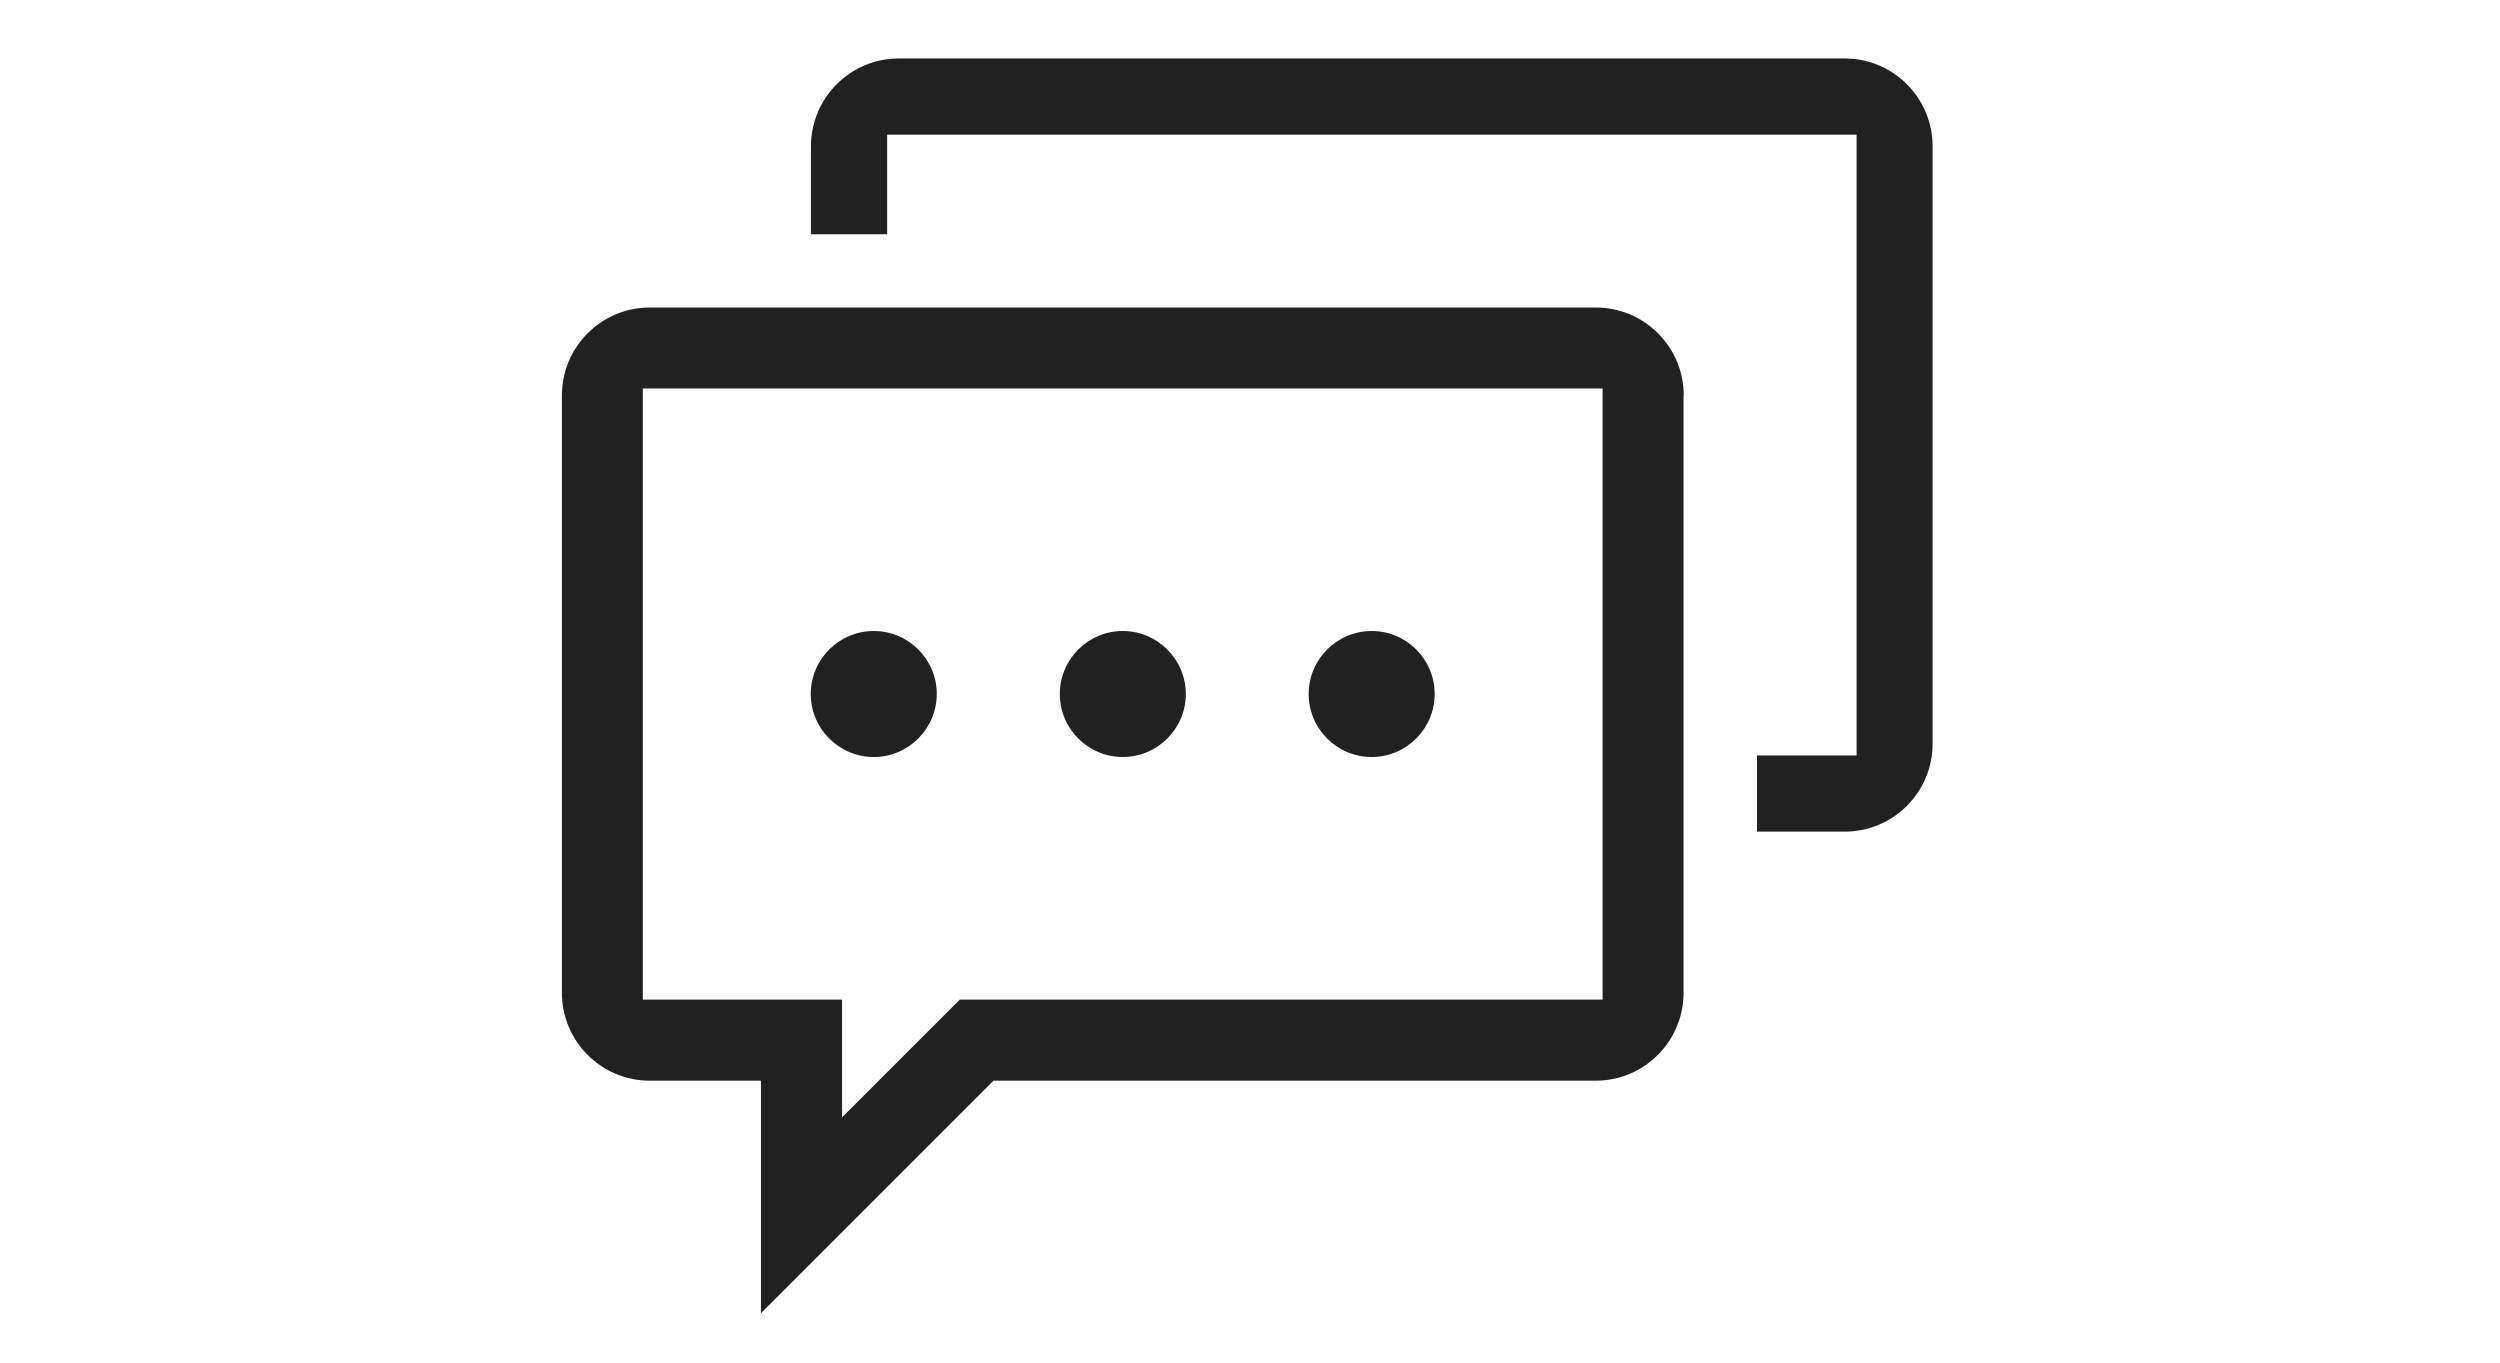
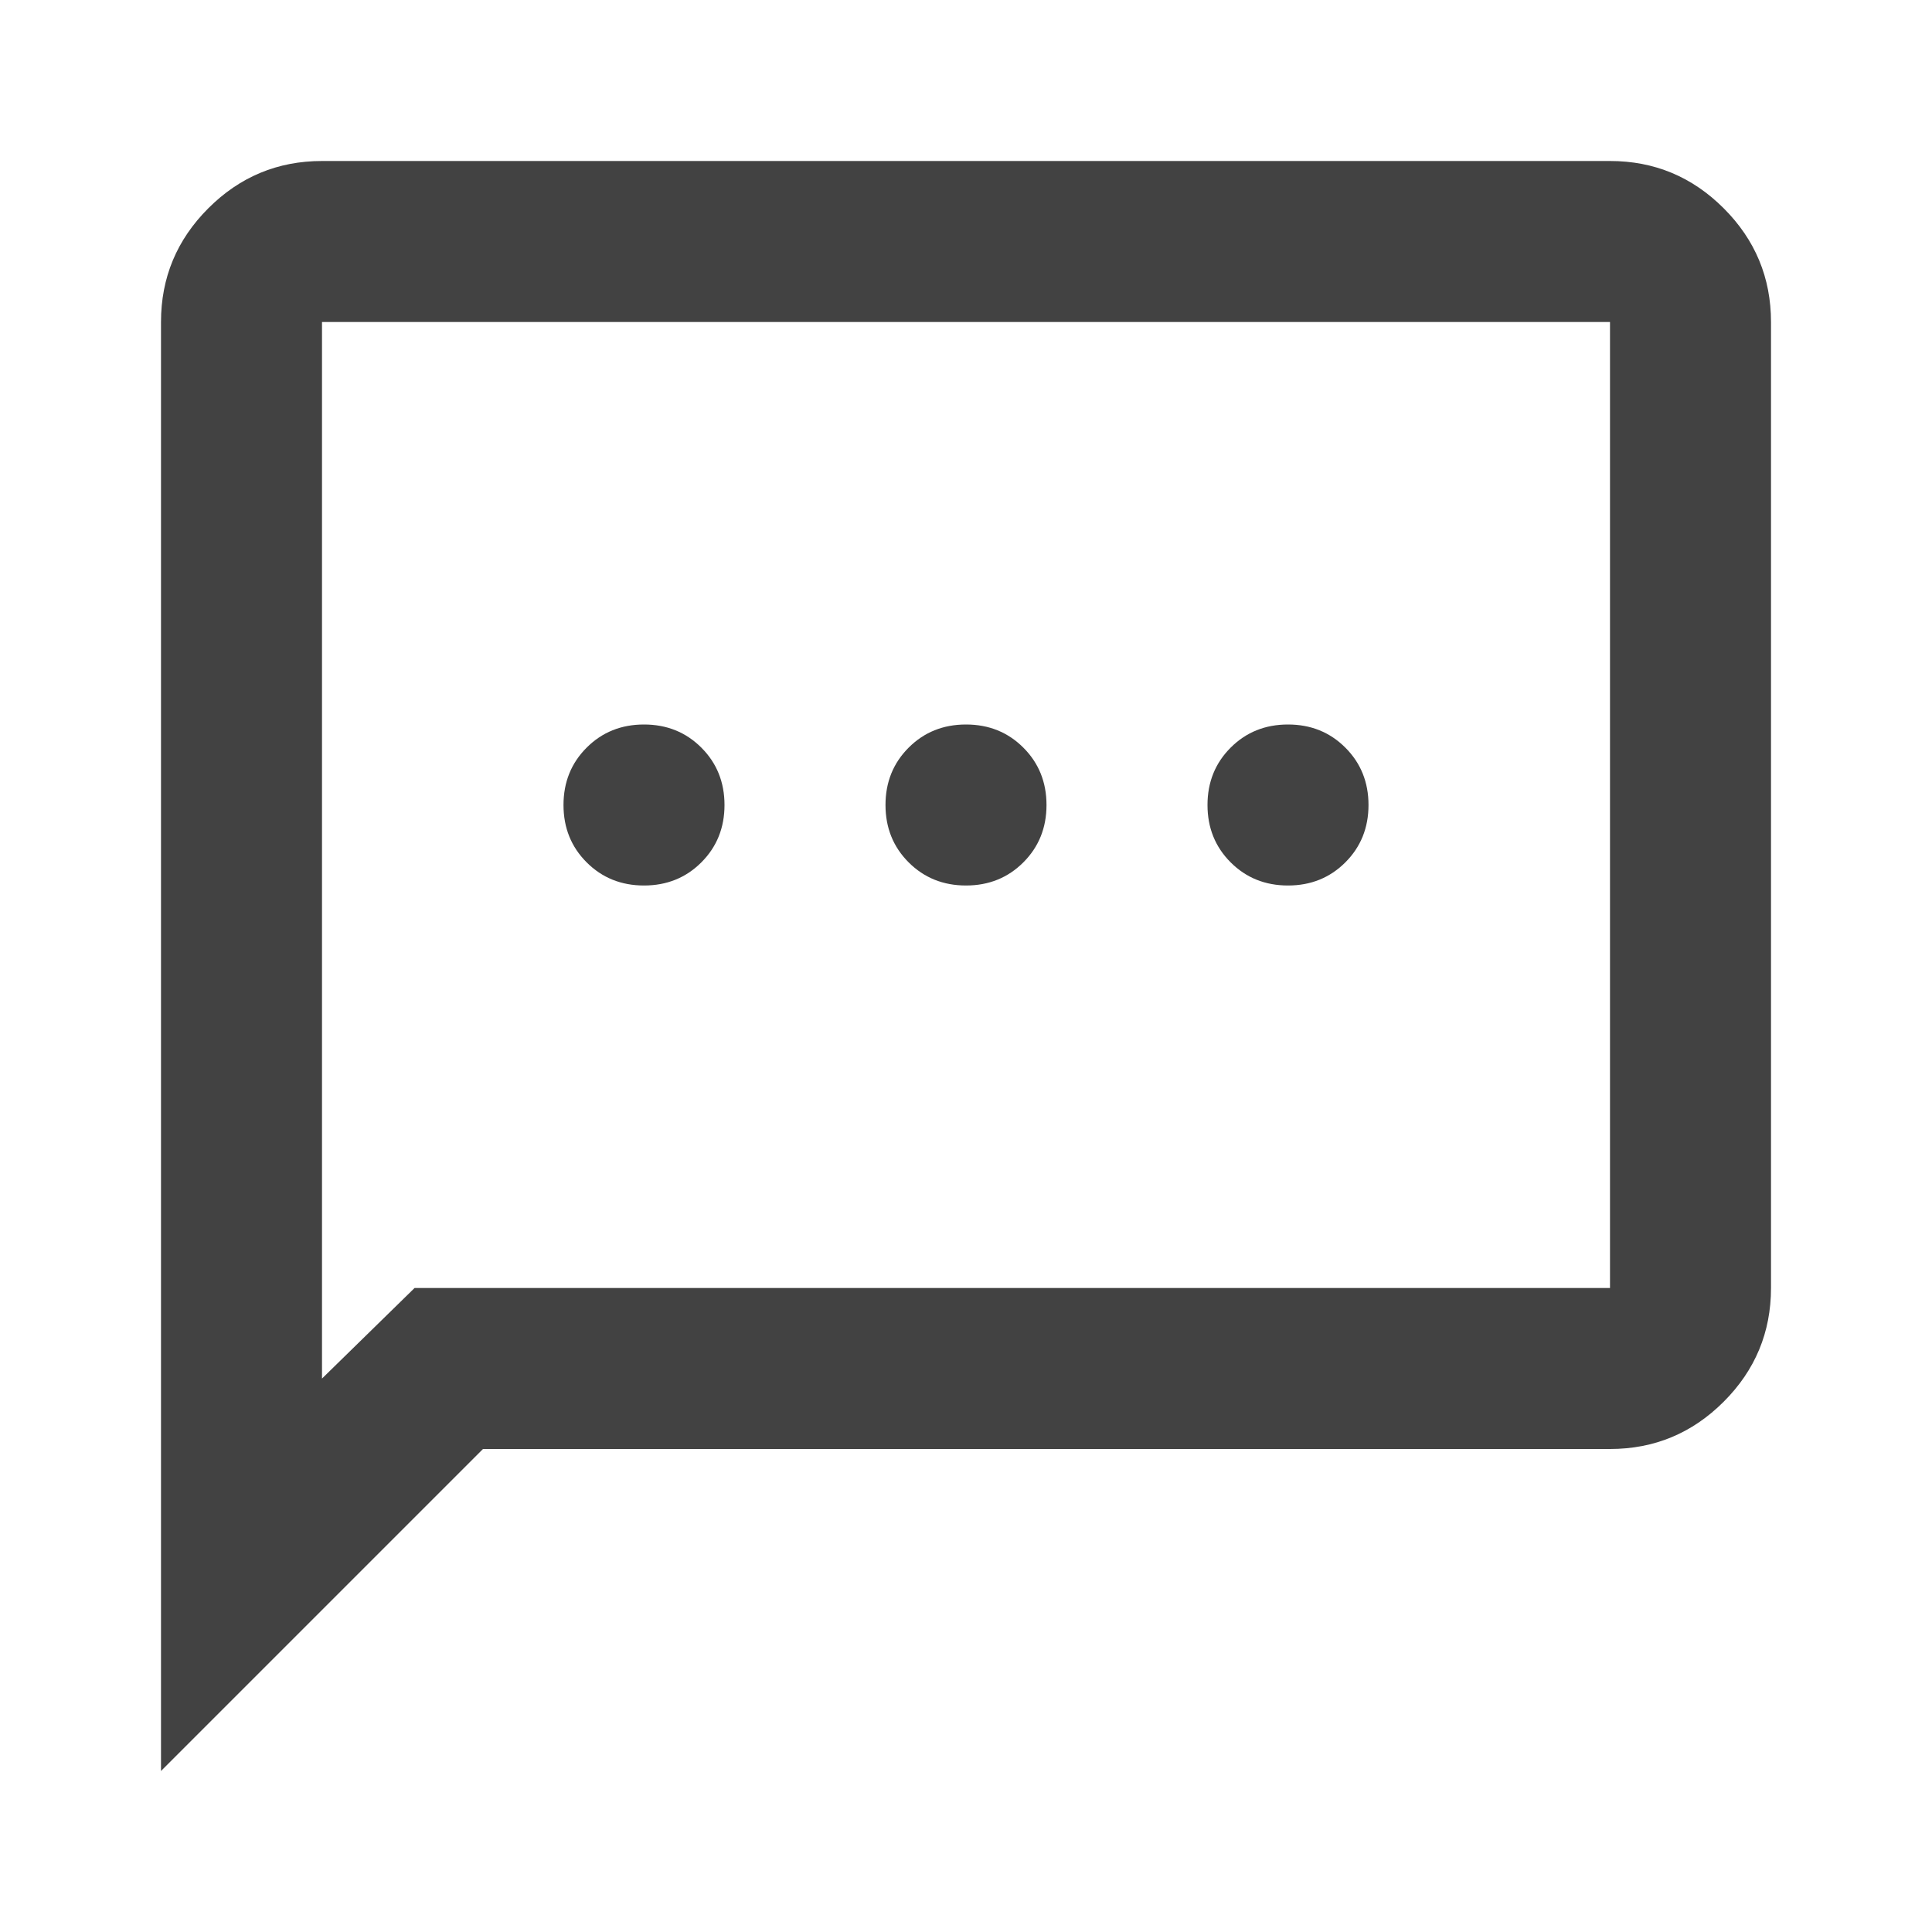
- <svg xmlns="http://www.w3.org/2000/svg" t="1727530337722" class="icon" viewBox="0 0 1879 1024" version="1.1" p-id="10791" width="366.992" height="200">
-   <path d="M1030.955 474.266c-26.044 0-47.353 21.161-47.353 47.353s21.309 47.353 47.353 47.353 47.353-21.309 47.353-47.353-21.161-47.353-47.353-47.353zM1452.541 109.947c0-36.402-29.595-65.998-65.998-65.998H675.514c-36.402 0-65.998 29.595-65.998 65.998V176.092h57.267V101.216H1395.422v466.571h-74.876v57.267H1386.543c36.402 0 65.998-29.595 65.998-65.998V109.947zM843.912 474.266c-26.044 0-47.353 21.161-47.353 47.353s21.309 47.353 47.353 47.353 47.353-21.309 47.353-47.353-21.309-47.353-47.353-47.353z" fill="#212121" p-id="10792" />
-   <path d="M1265.498 297.138c0-36.402-29.595-65.998-65.998-65.998H488.324c-36.402 0-65.998 29.595-65.998 65.998v449.11c0 36.402 29.595 65.998 65.998 65.998h83.607V987.006l174.761-174.761h452.661c36.402 0 65.998-29.595 65.998-65.998V297.138h0.148zM1204.532 751.279H721.387l-88.49 88.49v-88.49H483.145V291.958H1204.532v459.32z" fill="#212121" p-id="10793" />
-   <path d="M656.721 474.266c-26.044 0-47.353 21.161-47.353 47.353s21.309 47.353 47.353 47.353 47.353-21.309 47.353-47.353-21.161-47.353-47.353-47.353z" fill="#212121" p-id="10794" />
+ <svg xmlns="http://www.w3.org/2000/svg" height="24px" viewBox="0 -960 960 960" width="24px" fill="#424242">
+   <path d="M320-520q17 0 28.5-11.5T360-560q0-17-11.5-28.5T320-600q-17 0-28.5 11.5T280-560q0 17 11.5 28.5T320-520Zm160 0q17 0 28.5-11.5T520-560q0-17-11.5-28.5T480-600q-17 0-28.5 11.5T440-560q0 17 11.5 28.5T480-520Zm160 0q17 0 28.5-11.5T680-560q0-17-11.5-28.5T640-600q-17 0-28.5 11.5T600-560q0 17 11.5 28.5T640-520ZM80-80v-720q0-33 23.5-56.5T160-880h640q33 0 56.5 23.5T880-800v480q0 33-23.5 56.5T800-240H240L80-80Zm126-240h594v-480H160v525l46-45Zm-46 0v-480 480Z" />
</svg>
